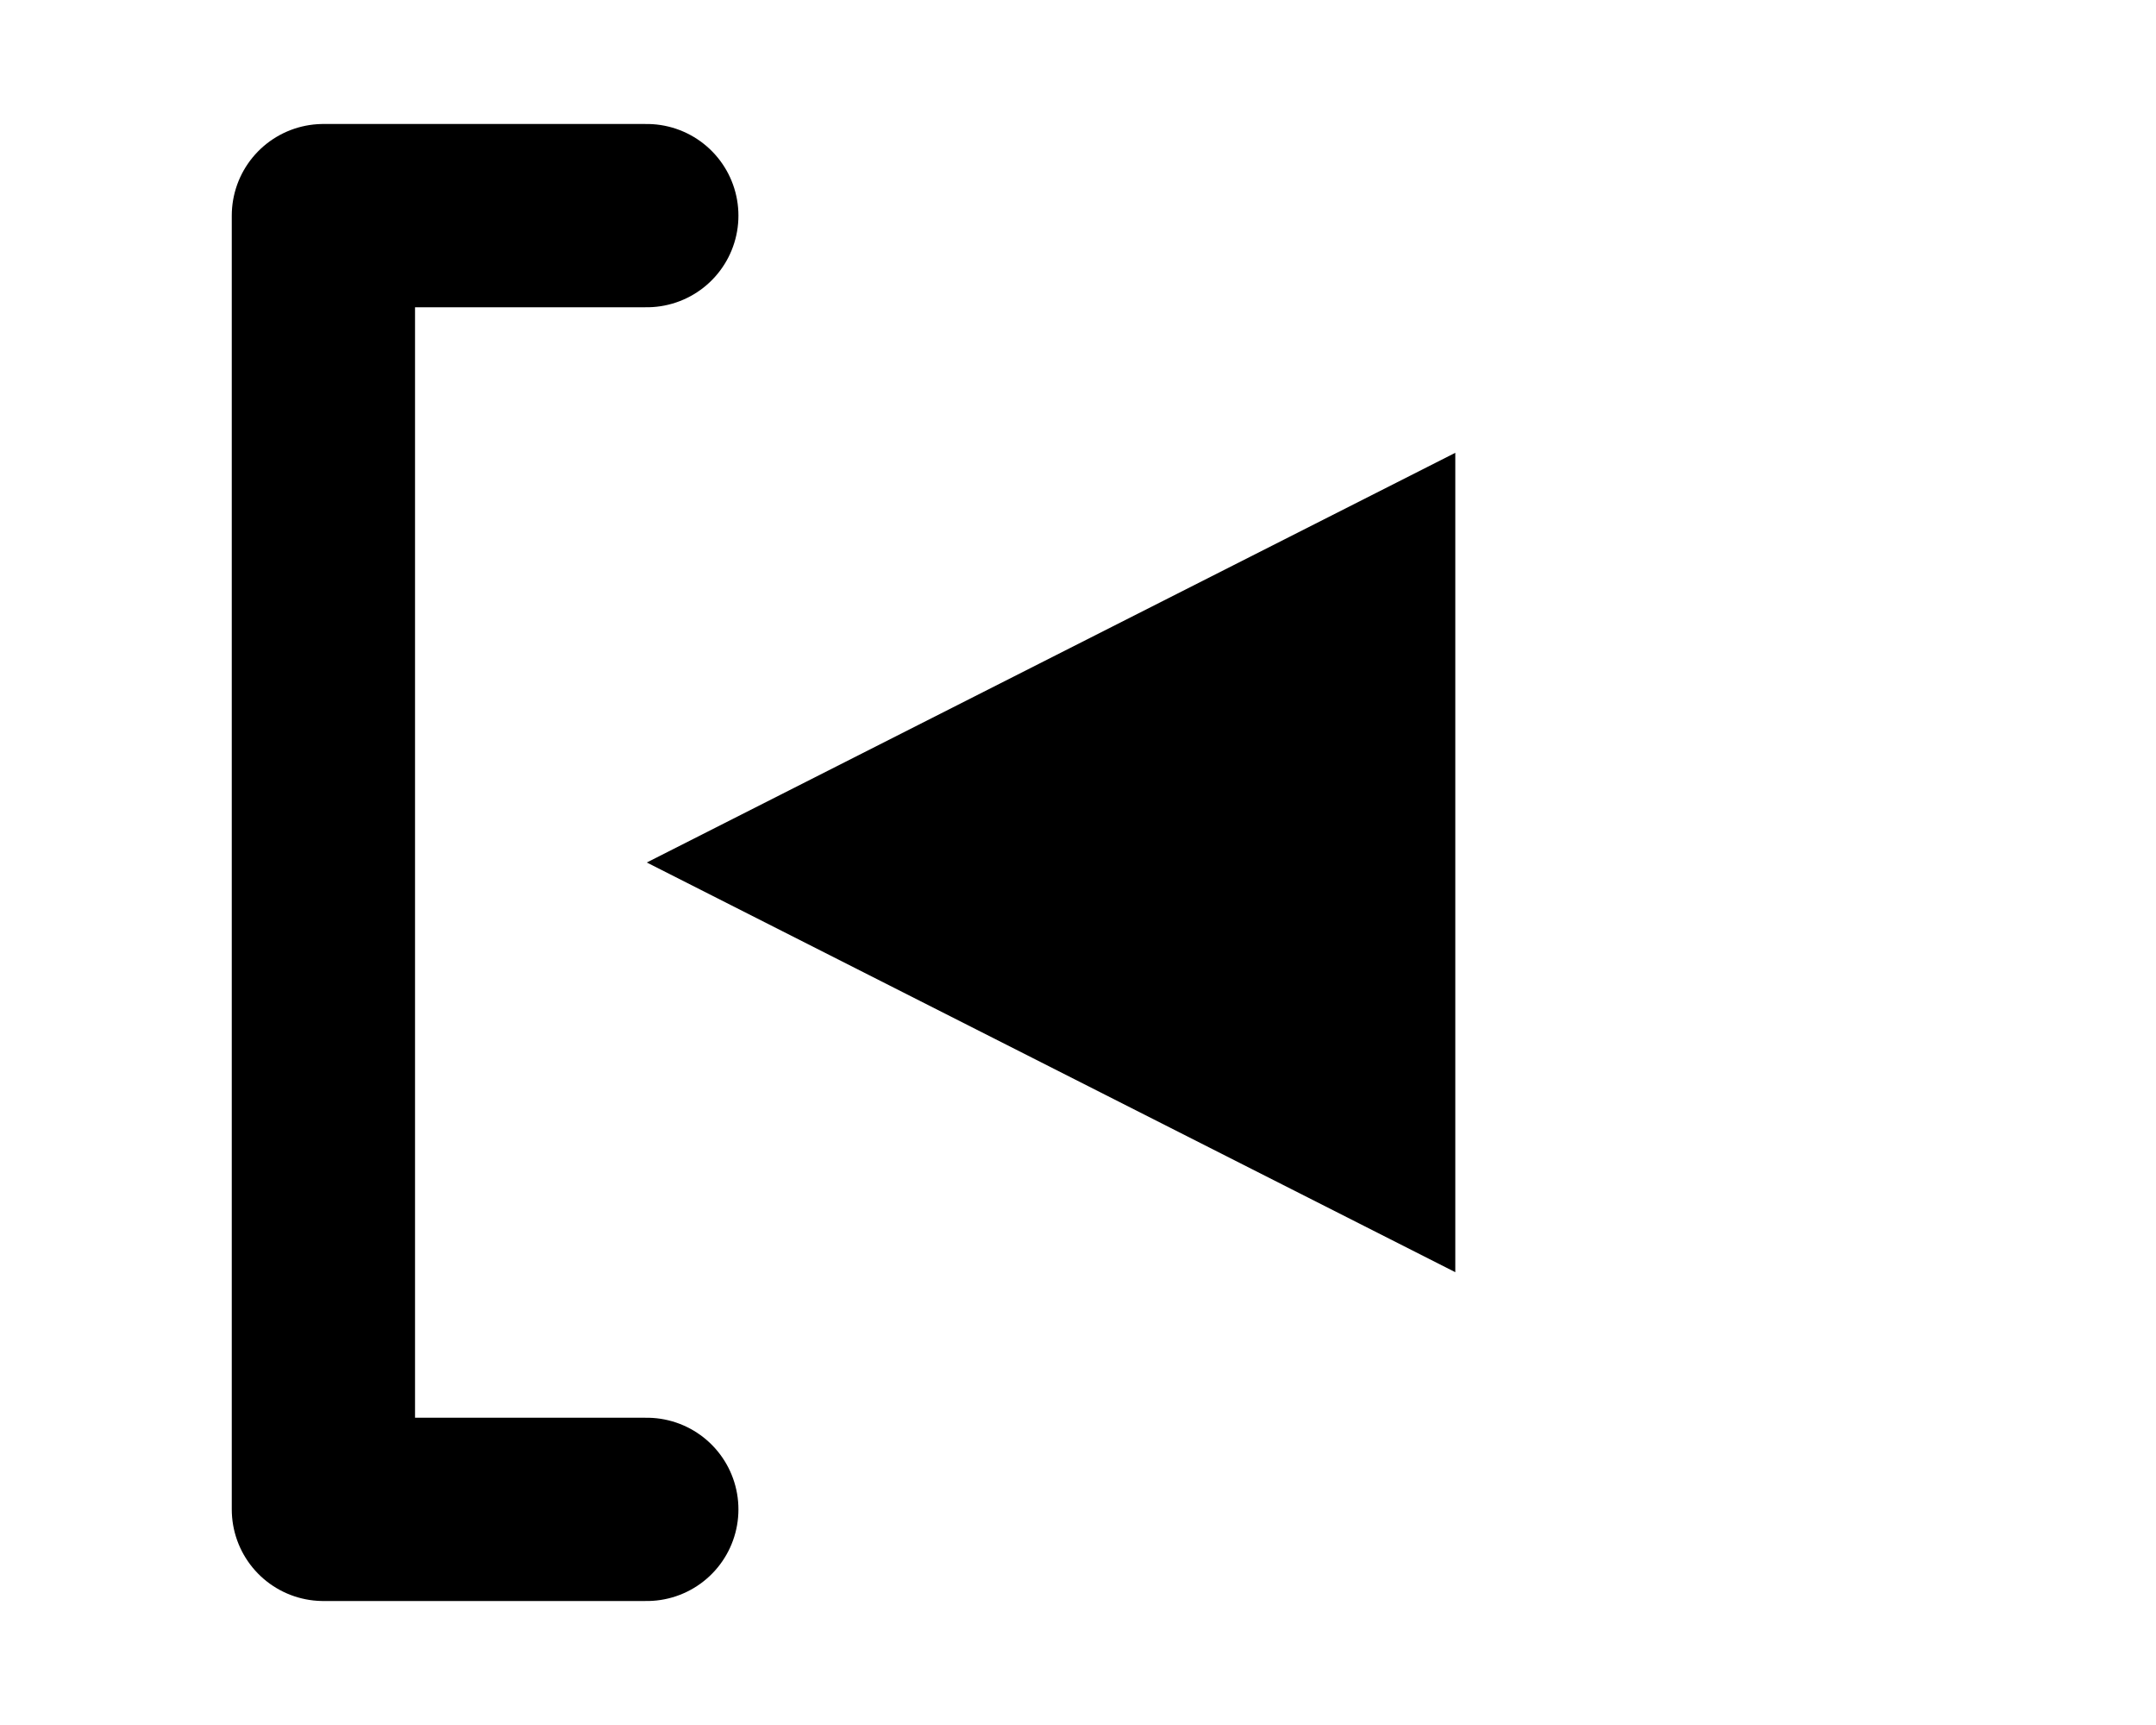
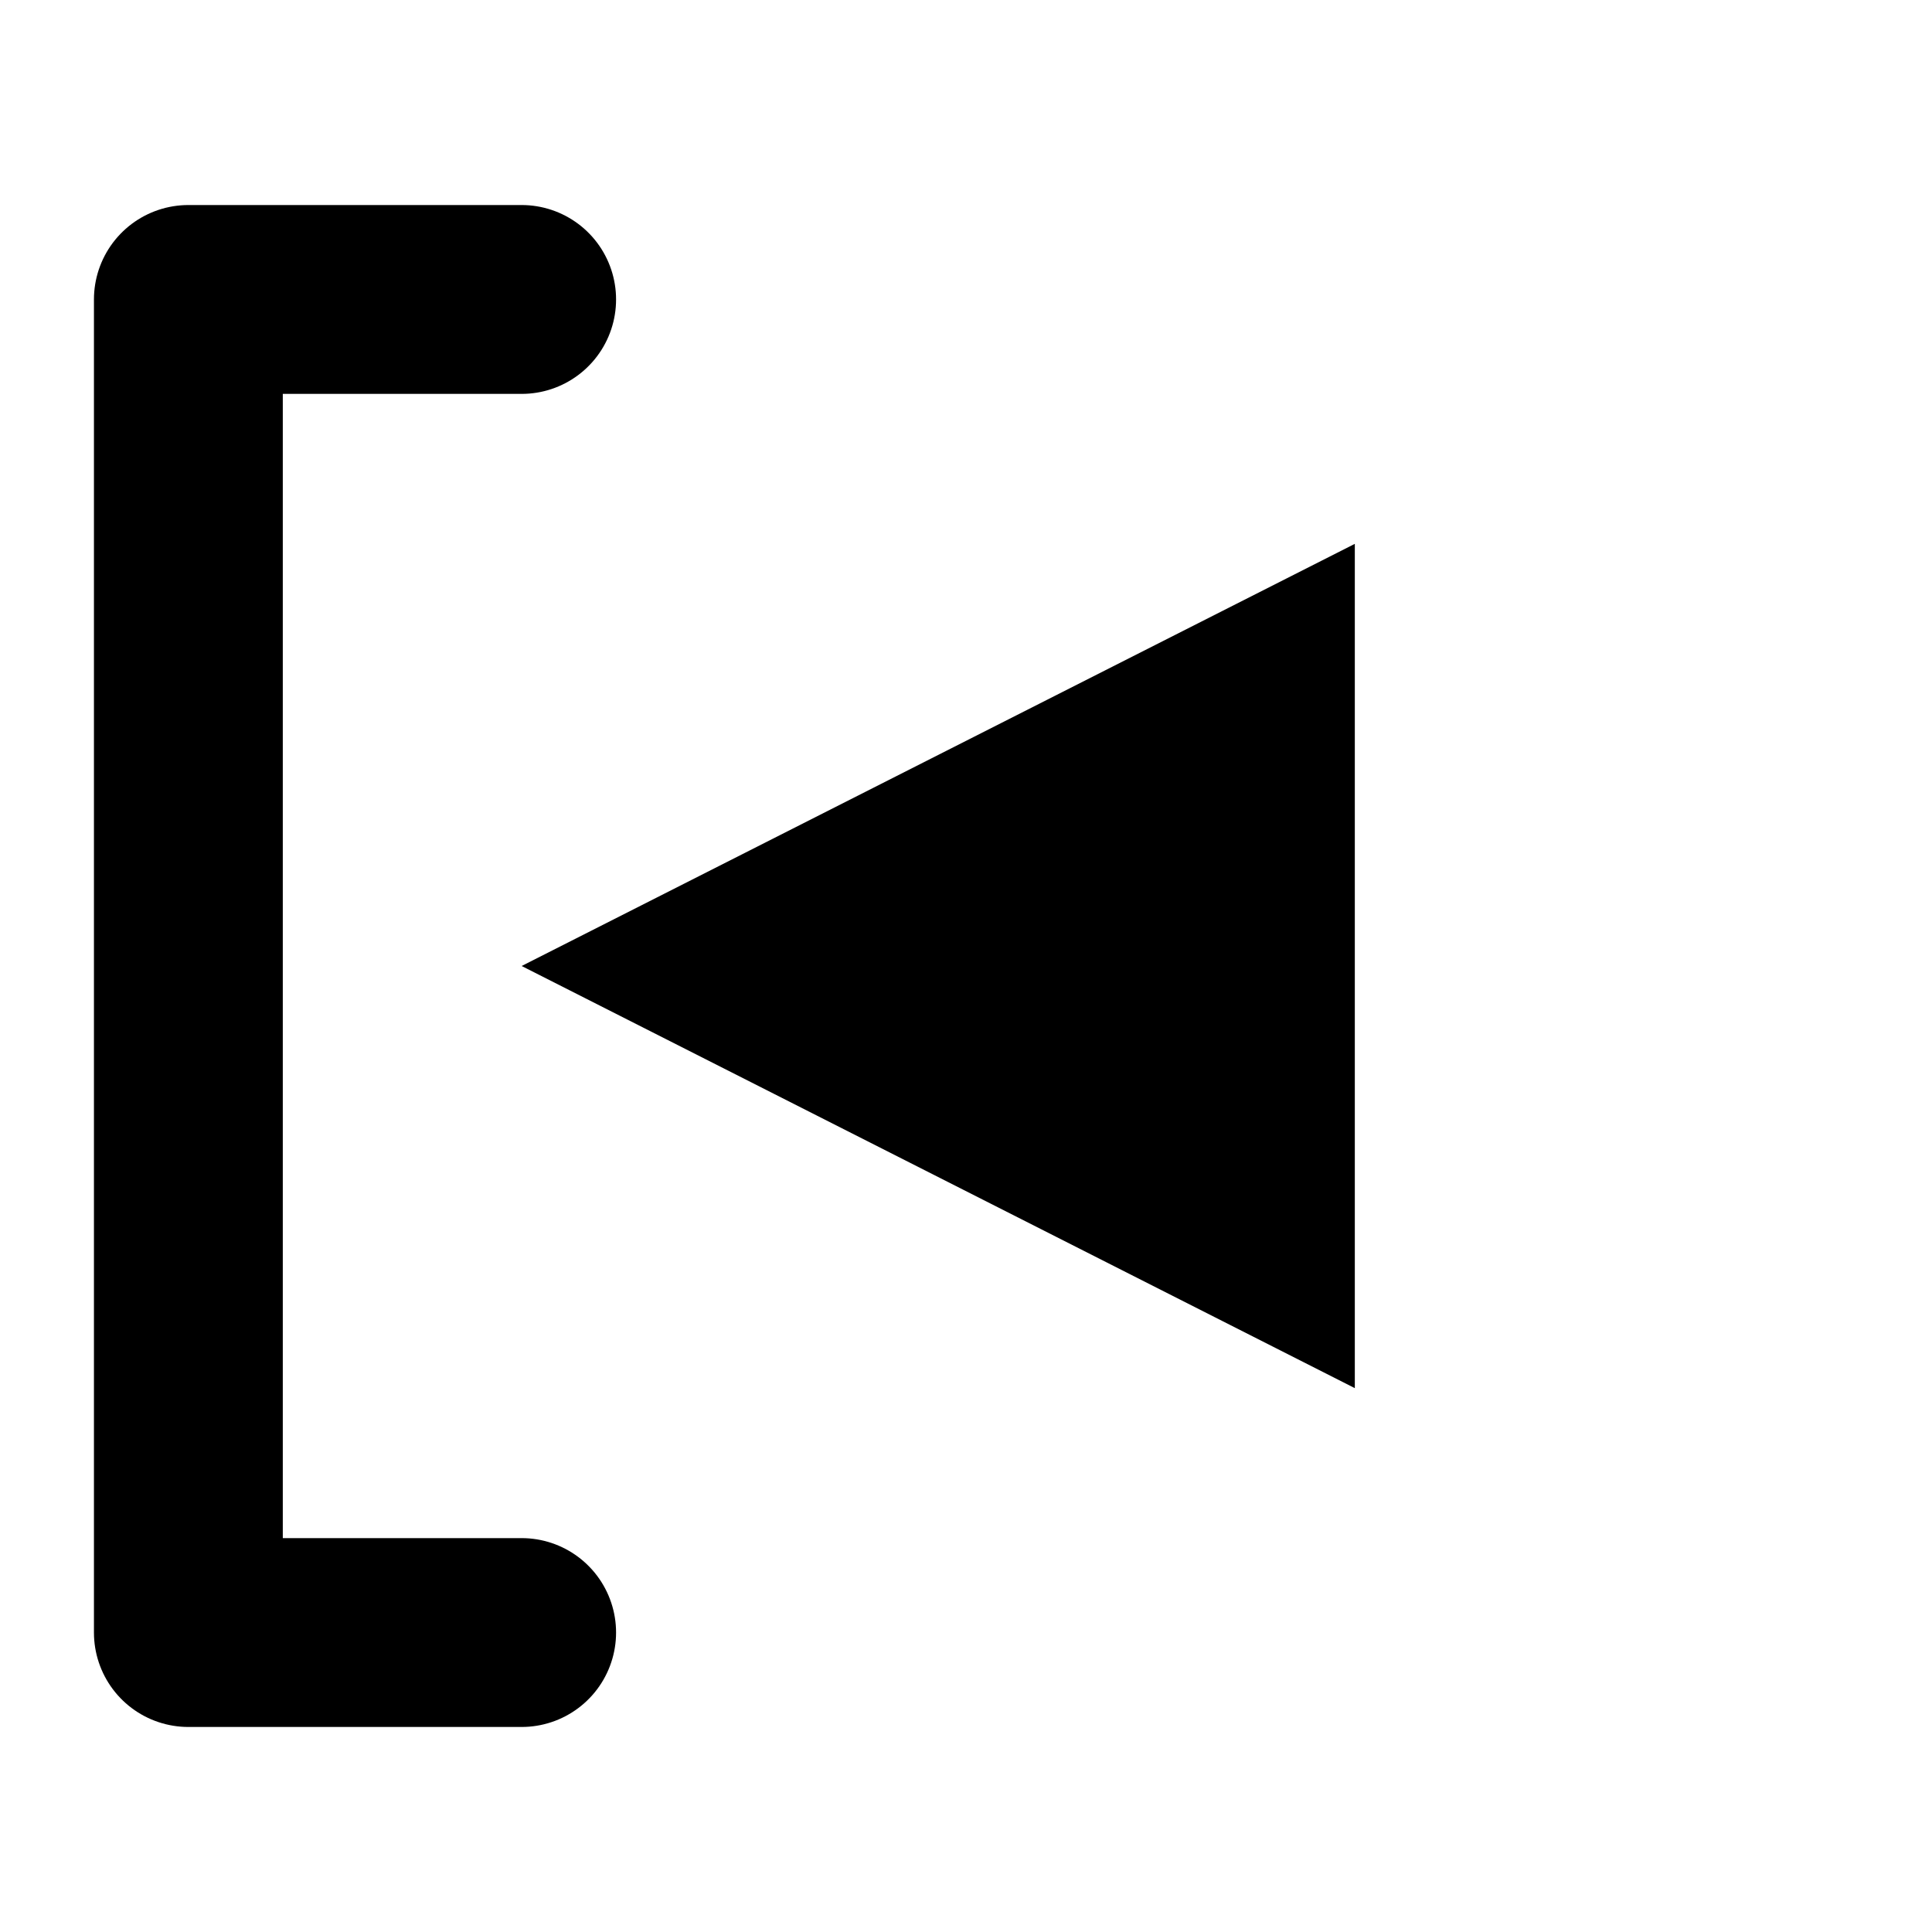
- <svg xmlns="http://www.w3.org/2000/svg" viewBox="0 0 20 16" fill="none">
-   <path d="M6 2H3V14H6" stroke="currentColor" stroke-width="1.7" stroke-linecap="round" stroke-linejoin="round" />
-   <path d="M13.5 4.2L6 8L13.5 11.8V4.2Z" fill="currentColor" />
+ <svg xmlns="http://www.w3.org/2000/svg" viewBox="0 0 20 16" width="1em" height="1em" fill="none">
+   <g transform="translate(-1.5 -1.2) scale(1.15)">
+     <path d="M6 2H3V14H6" stroke="currentColor" stroke-width="1.7" stroke-linecap="round" stroke-linejoin="round" />
+     <path d="M13.5 4.2L6 8L13.5 11.8V4.2Z" fill="currentColor" />
+   </g>
</svg>
